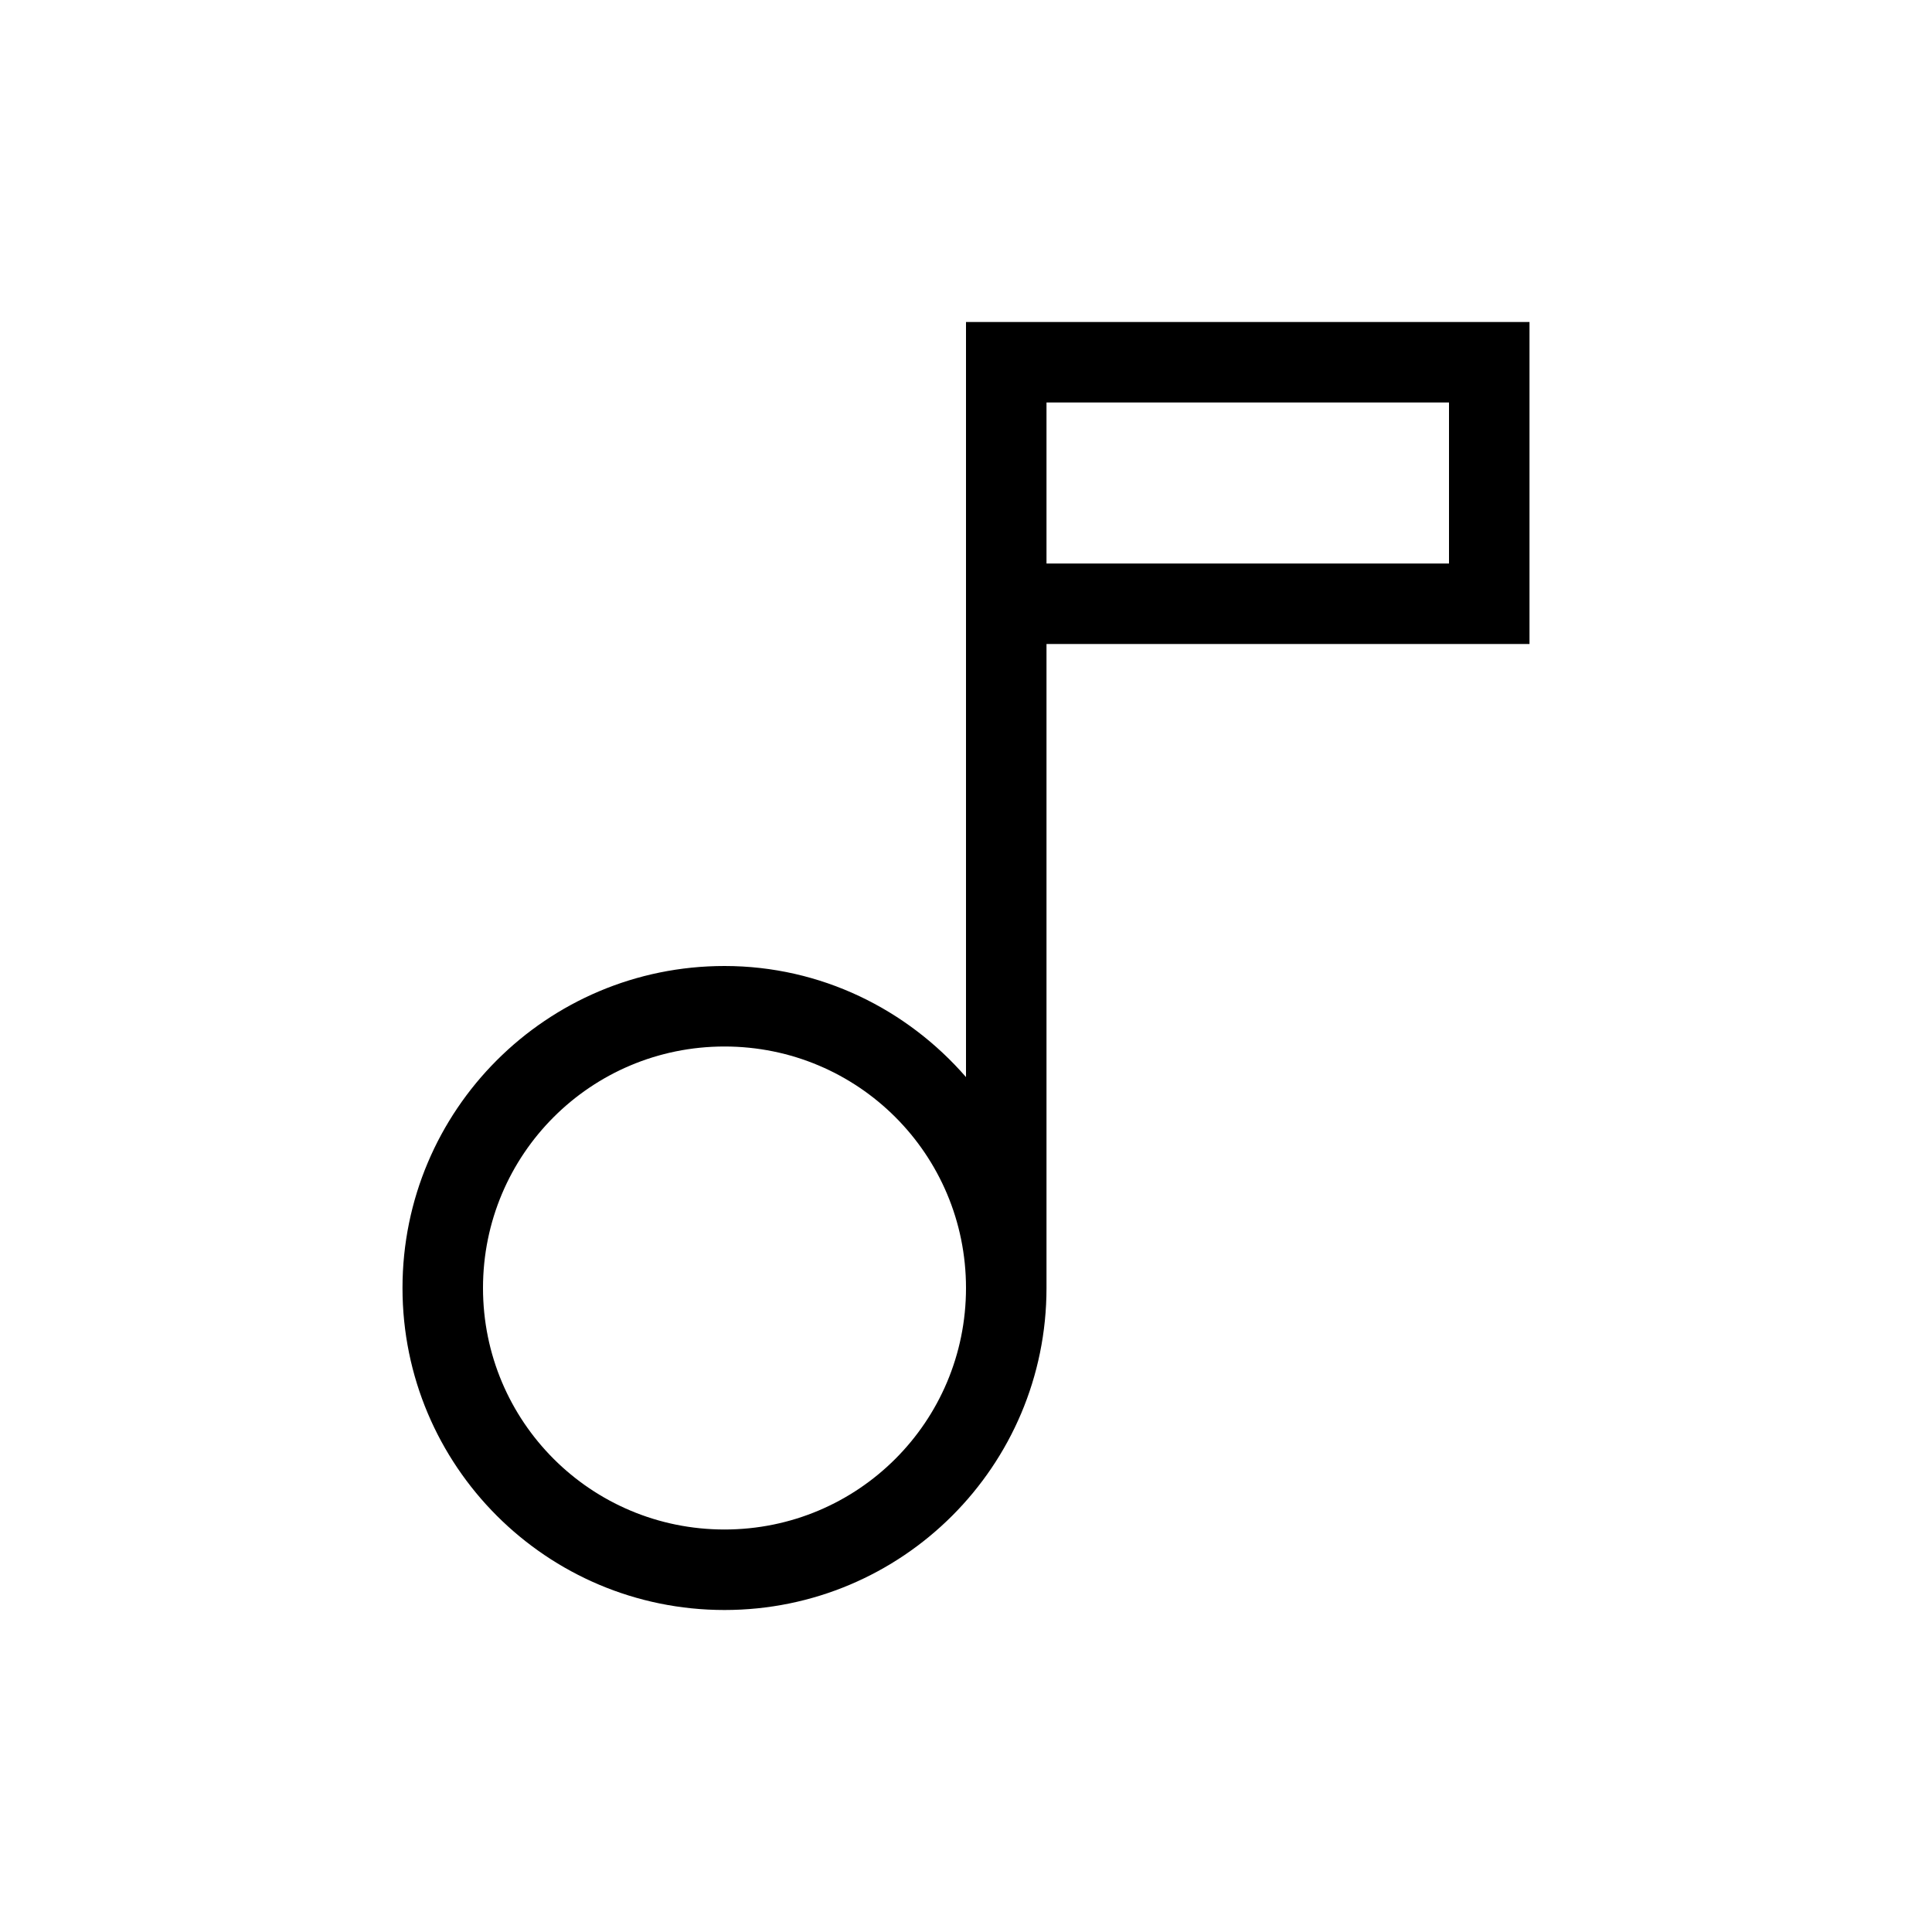
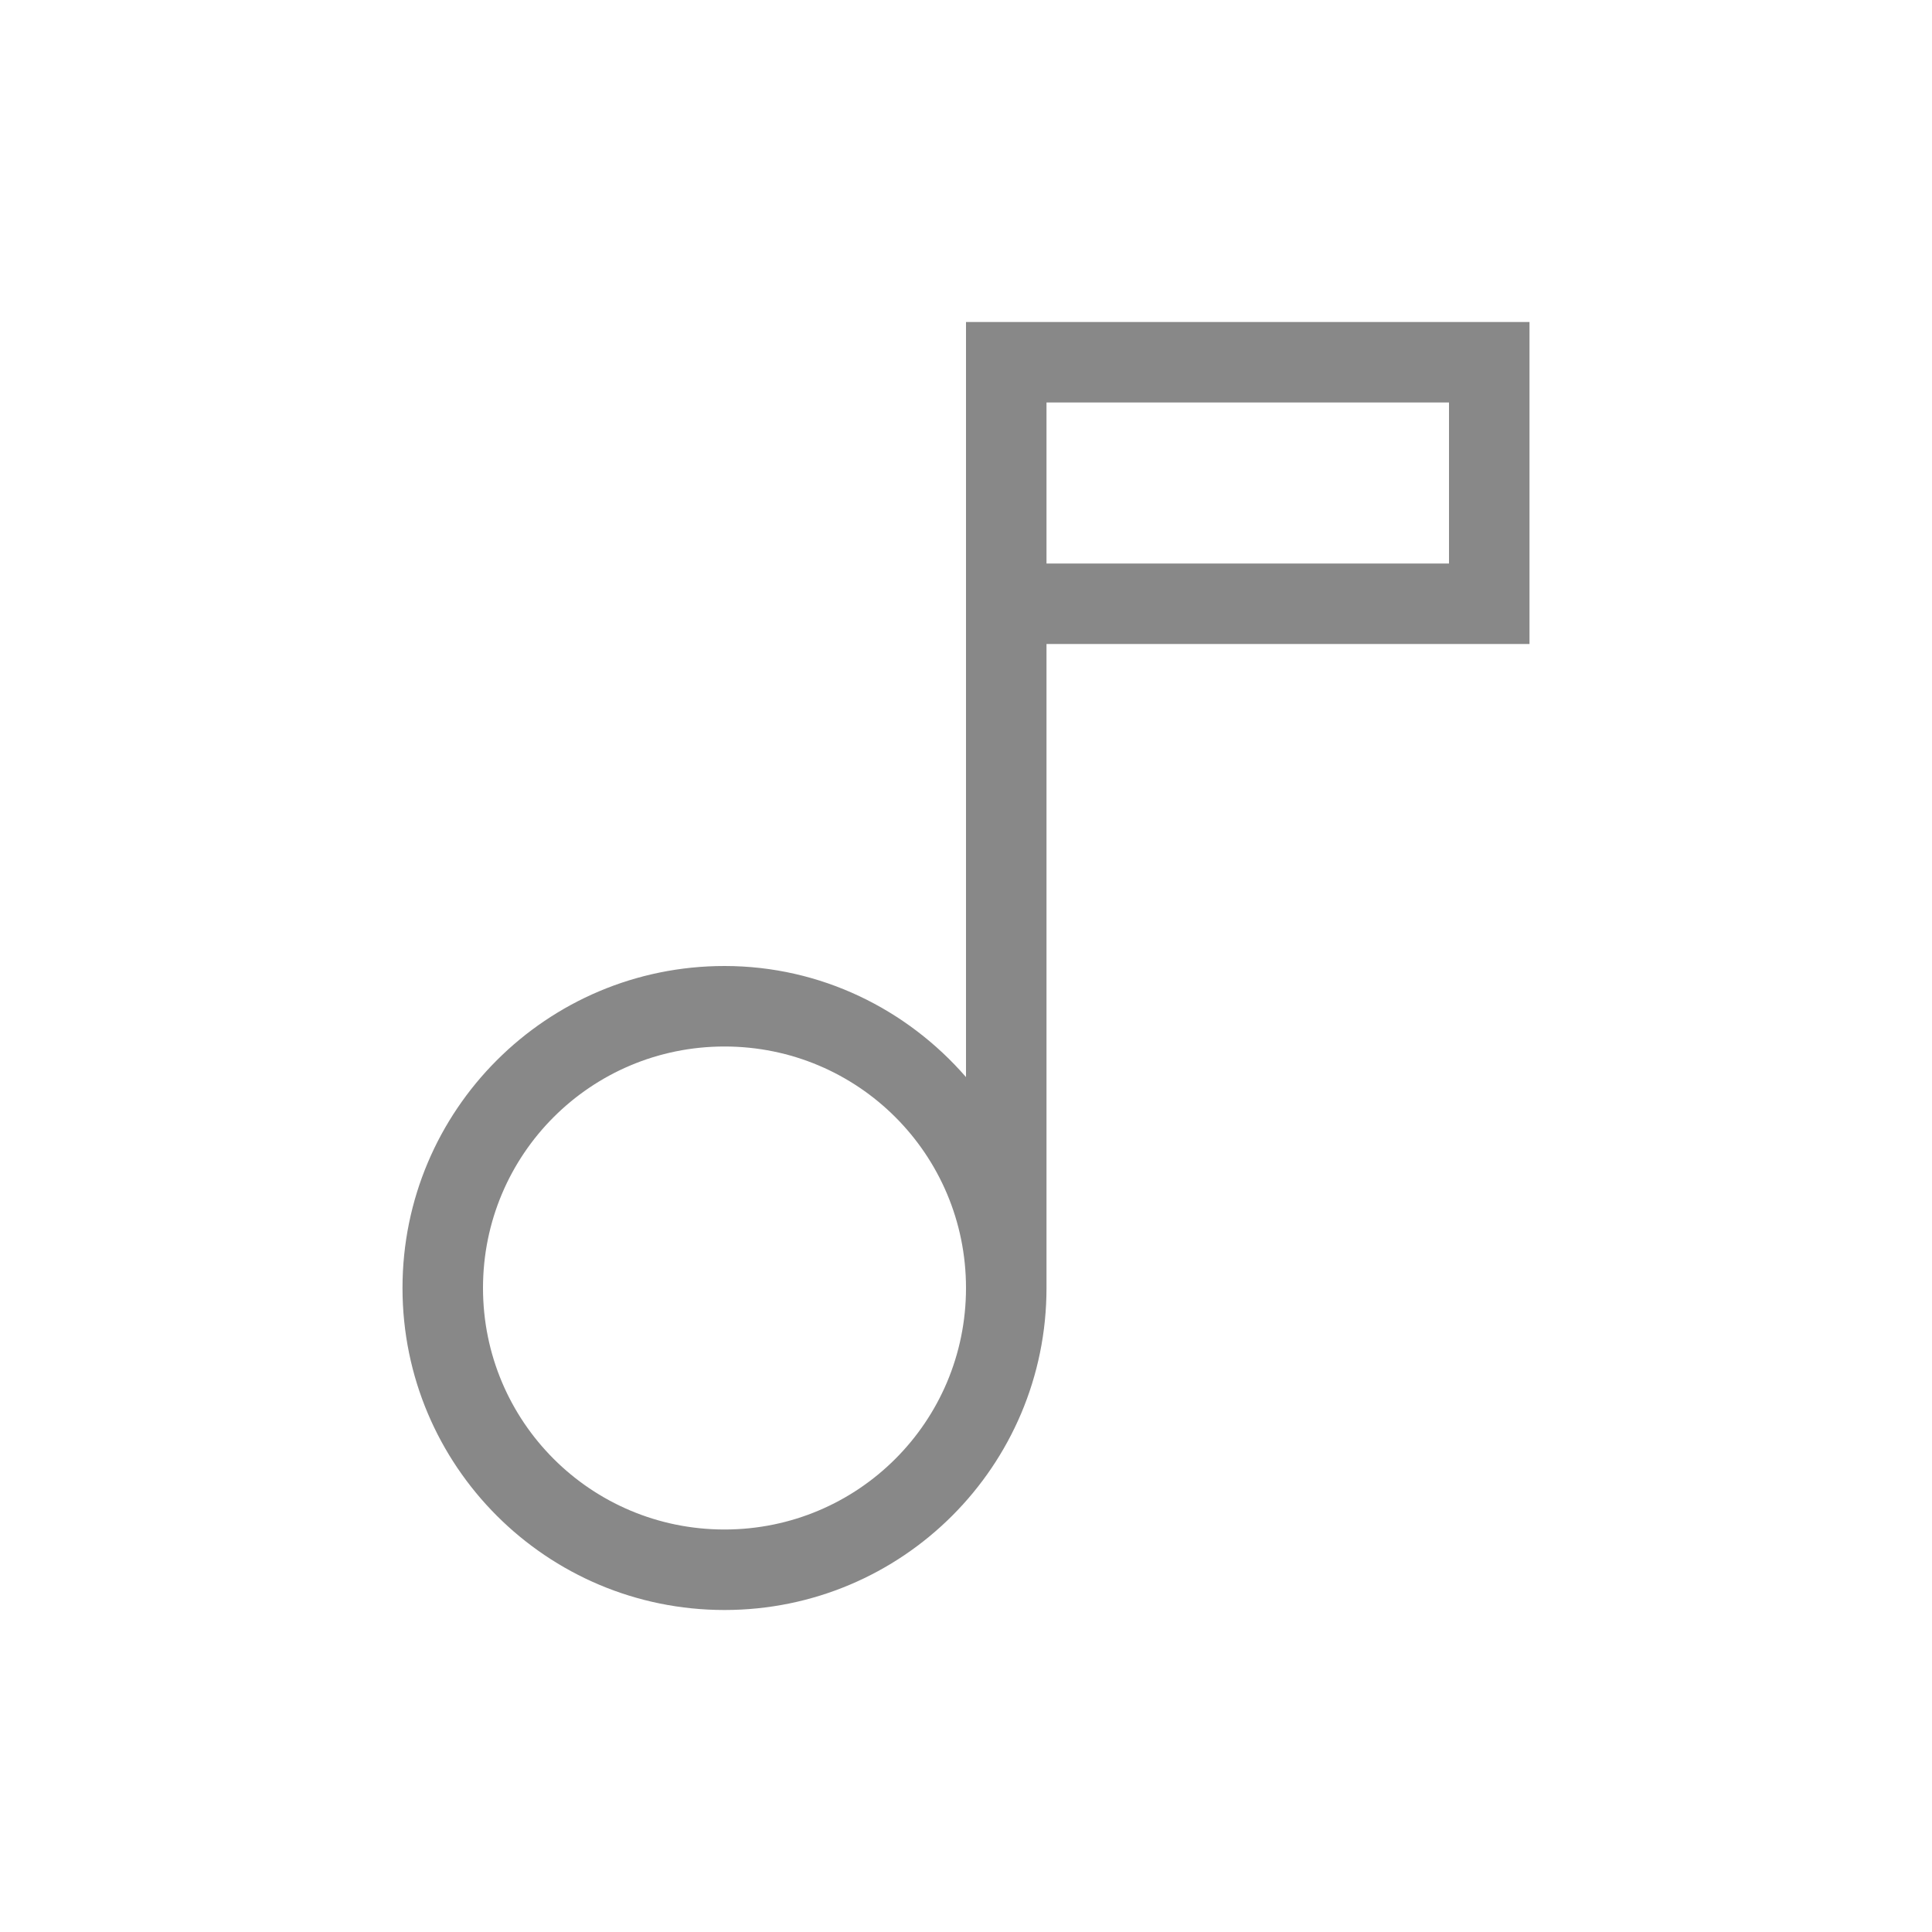
<svg xmlns="http://www.w3.org/2000/svg" enable-background="new 0 0 24 24" height="24" viewBox="0 0 24 24" width="24" focusable="false" style="pointer-events: none; display: block; width: 100%; height: 100%;">
-   <path d="M12 4v9.38c-.73-.84-1.8-1.38-3-1.38-2.21 0-4 1.79-4 4s1.79 4 4 4 4-1.79 4-4V8h6V4h-7zM9 19c-1.66 0-3-1.34-3-3s1.34-3 3-3 3 1.34 3 3-1.34 3-3 3zm9-12h-5V5h5v2z" />
+   <path d="M12 4v9.38c-.73-.84-1.8-1.38-3-1.38-2.21 0-4 1.79-4 4s1.79 4 4 4 4-1.79 4-4V8h6V4h-7zM9 19c-1.66 0-3-1.34-3-3s1.34-3 3-3 3 1.34 3 3-1.34 3-3 3zm9-12h-5V5h5v2z">
+     <style>
+         path {
+             fill: #888;
+         }
+         @media (prefers-color-scheme: dark) {
+             path { fill: '#aaa'; }
+         }
+     </style>
+   </path>
</svg>
